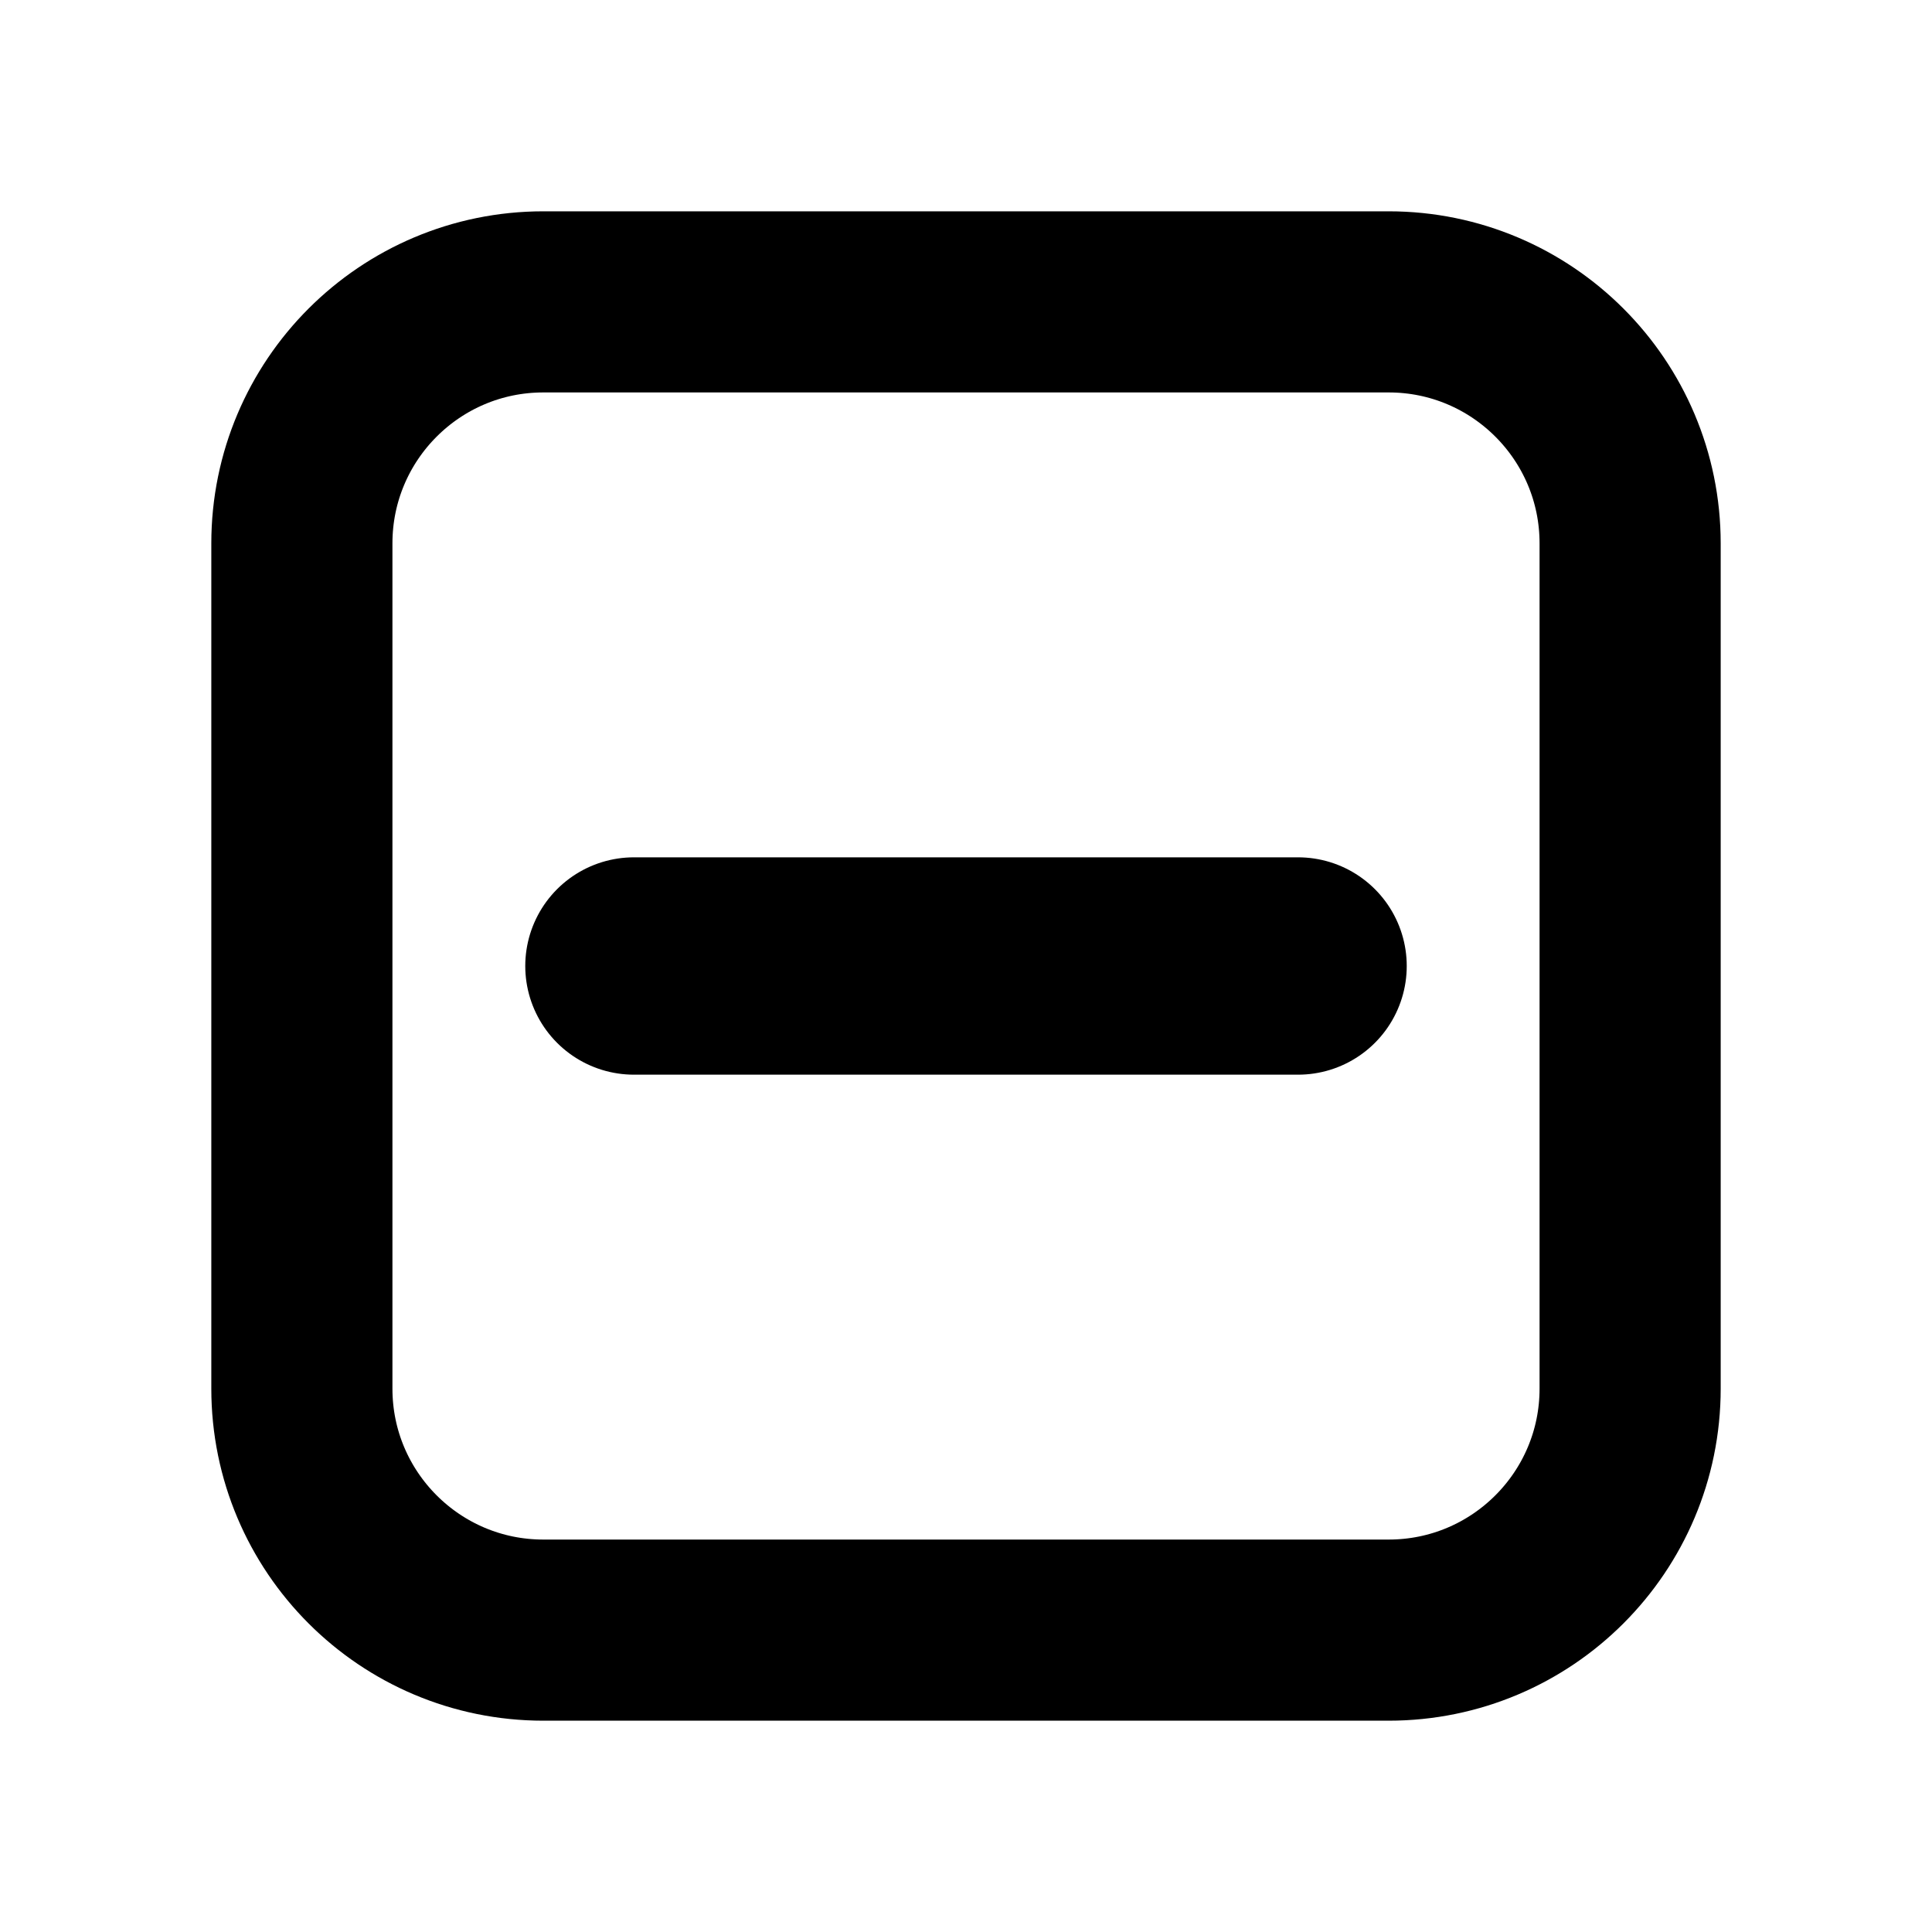
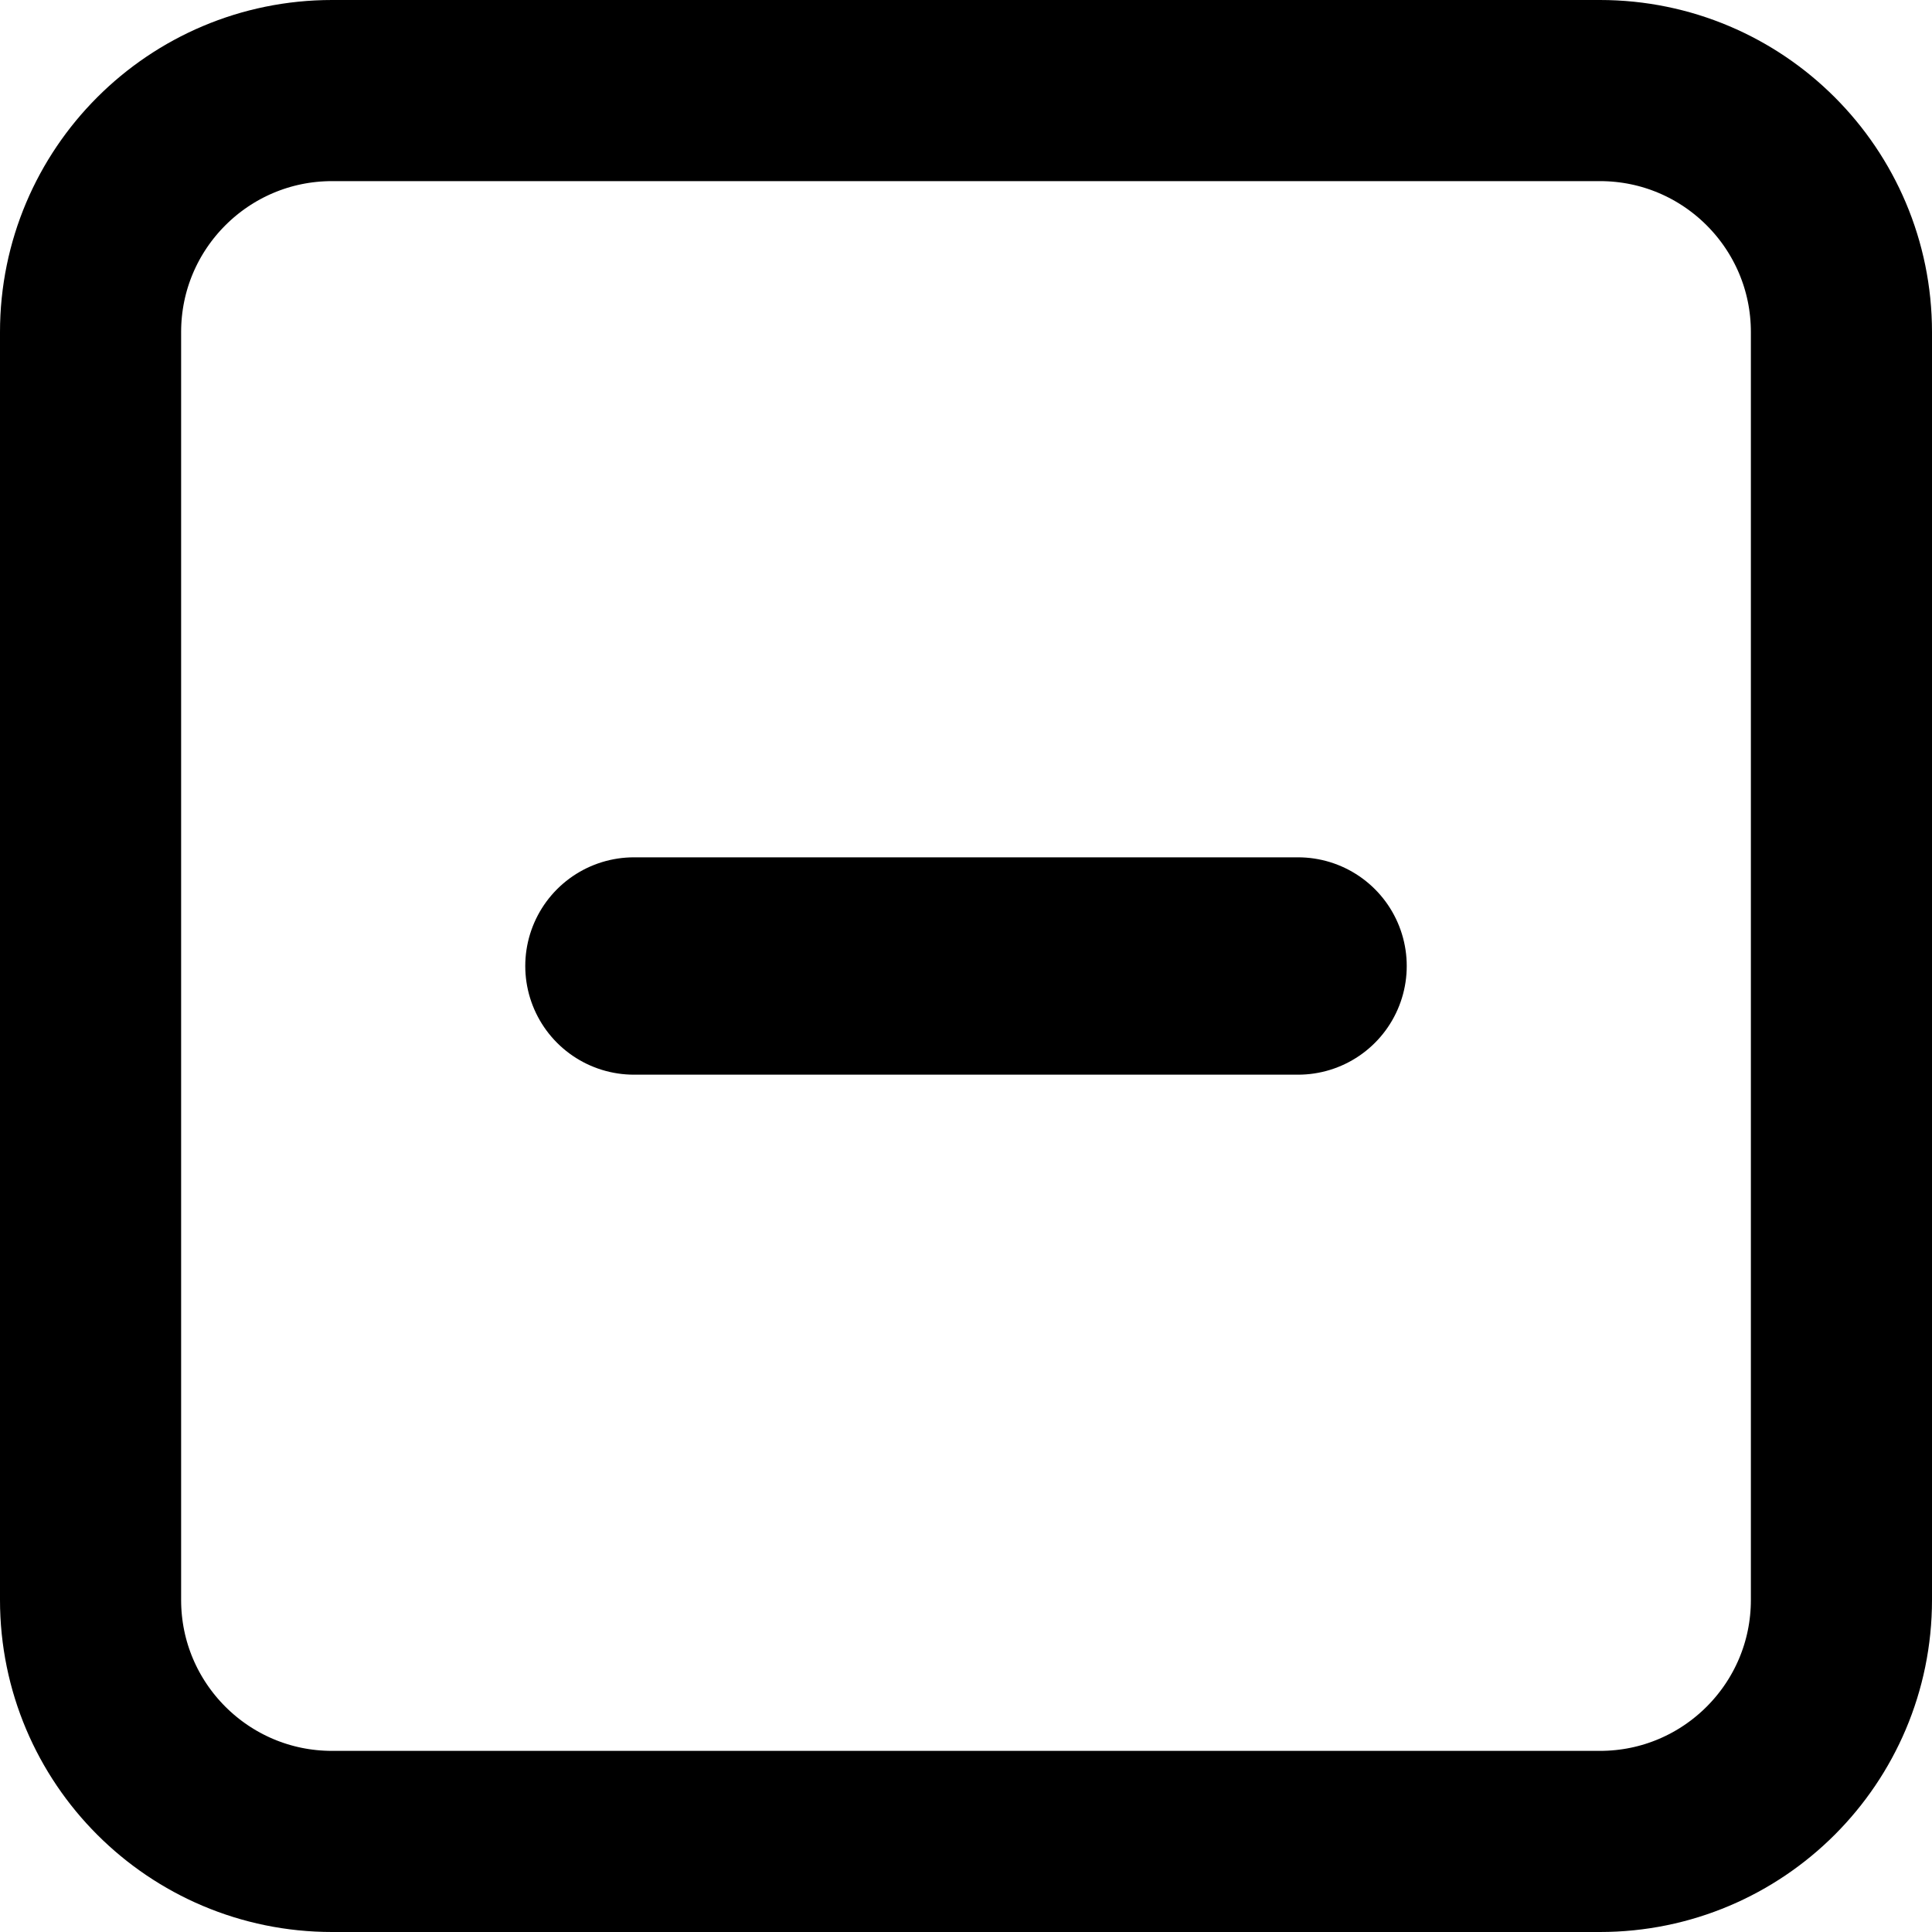
<svg xmlns="http://www.w3.org/2000/svg" viewBox="0 0 16 16">
-   <rect x="2.5" y="2.5" width="11" height="11" rx="2" ry="2" fill="none" stroke="black" stroke-width="1.5" />
+   <rect x="0.75" y="0.75" width="14.5" height="14.5" rx="2" ry="2" fill="none" stroke="black" stroke-width="1.5" />
  <path d="M5.25 8h5.5" fill="none" stroke="black" stroke-width="1.8" stroke-linecap="round" />
</svg>
